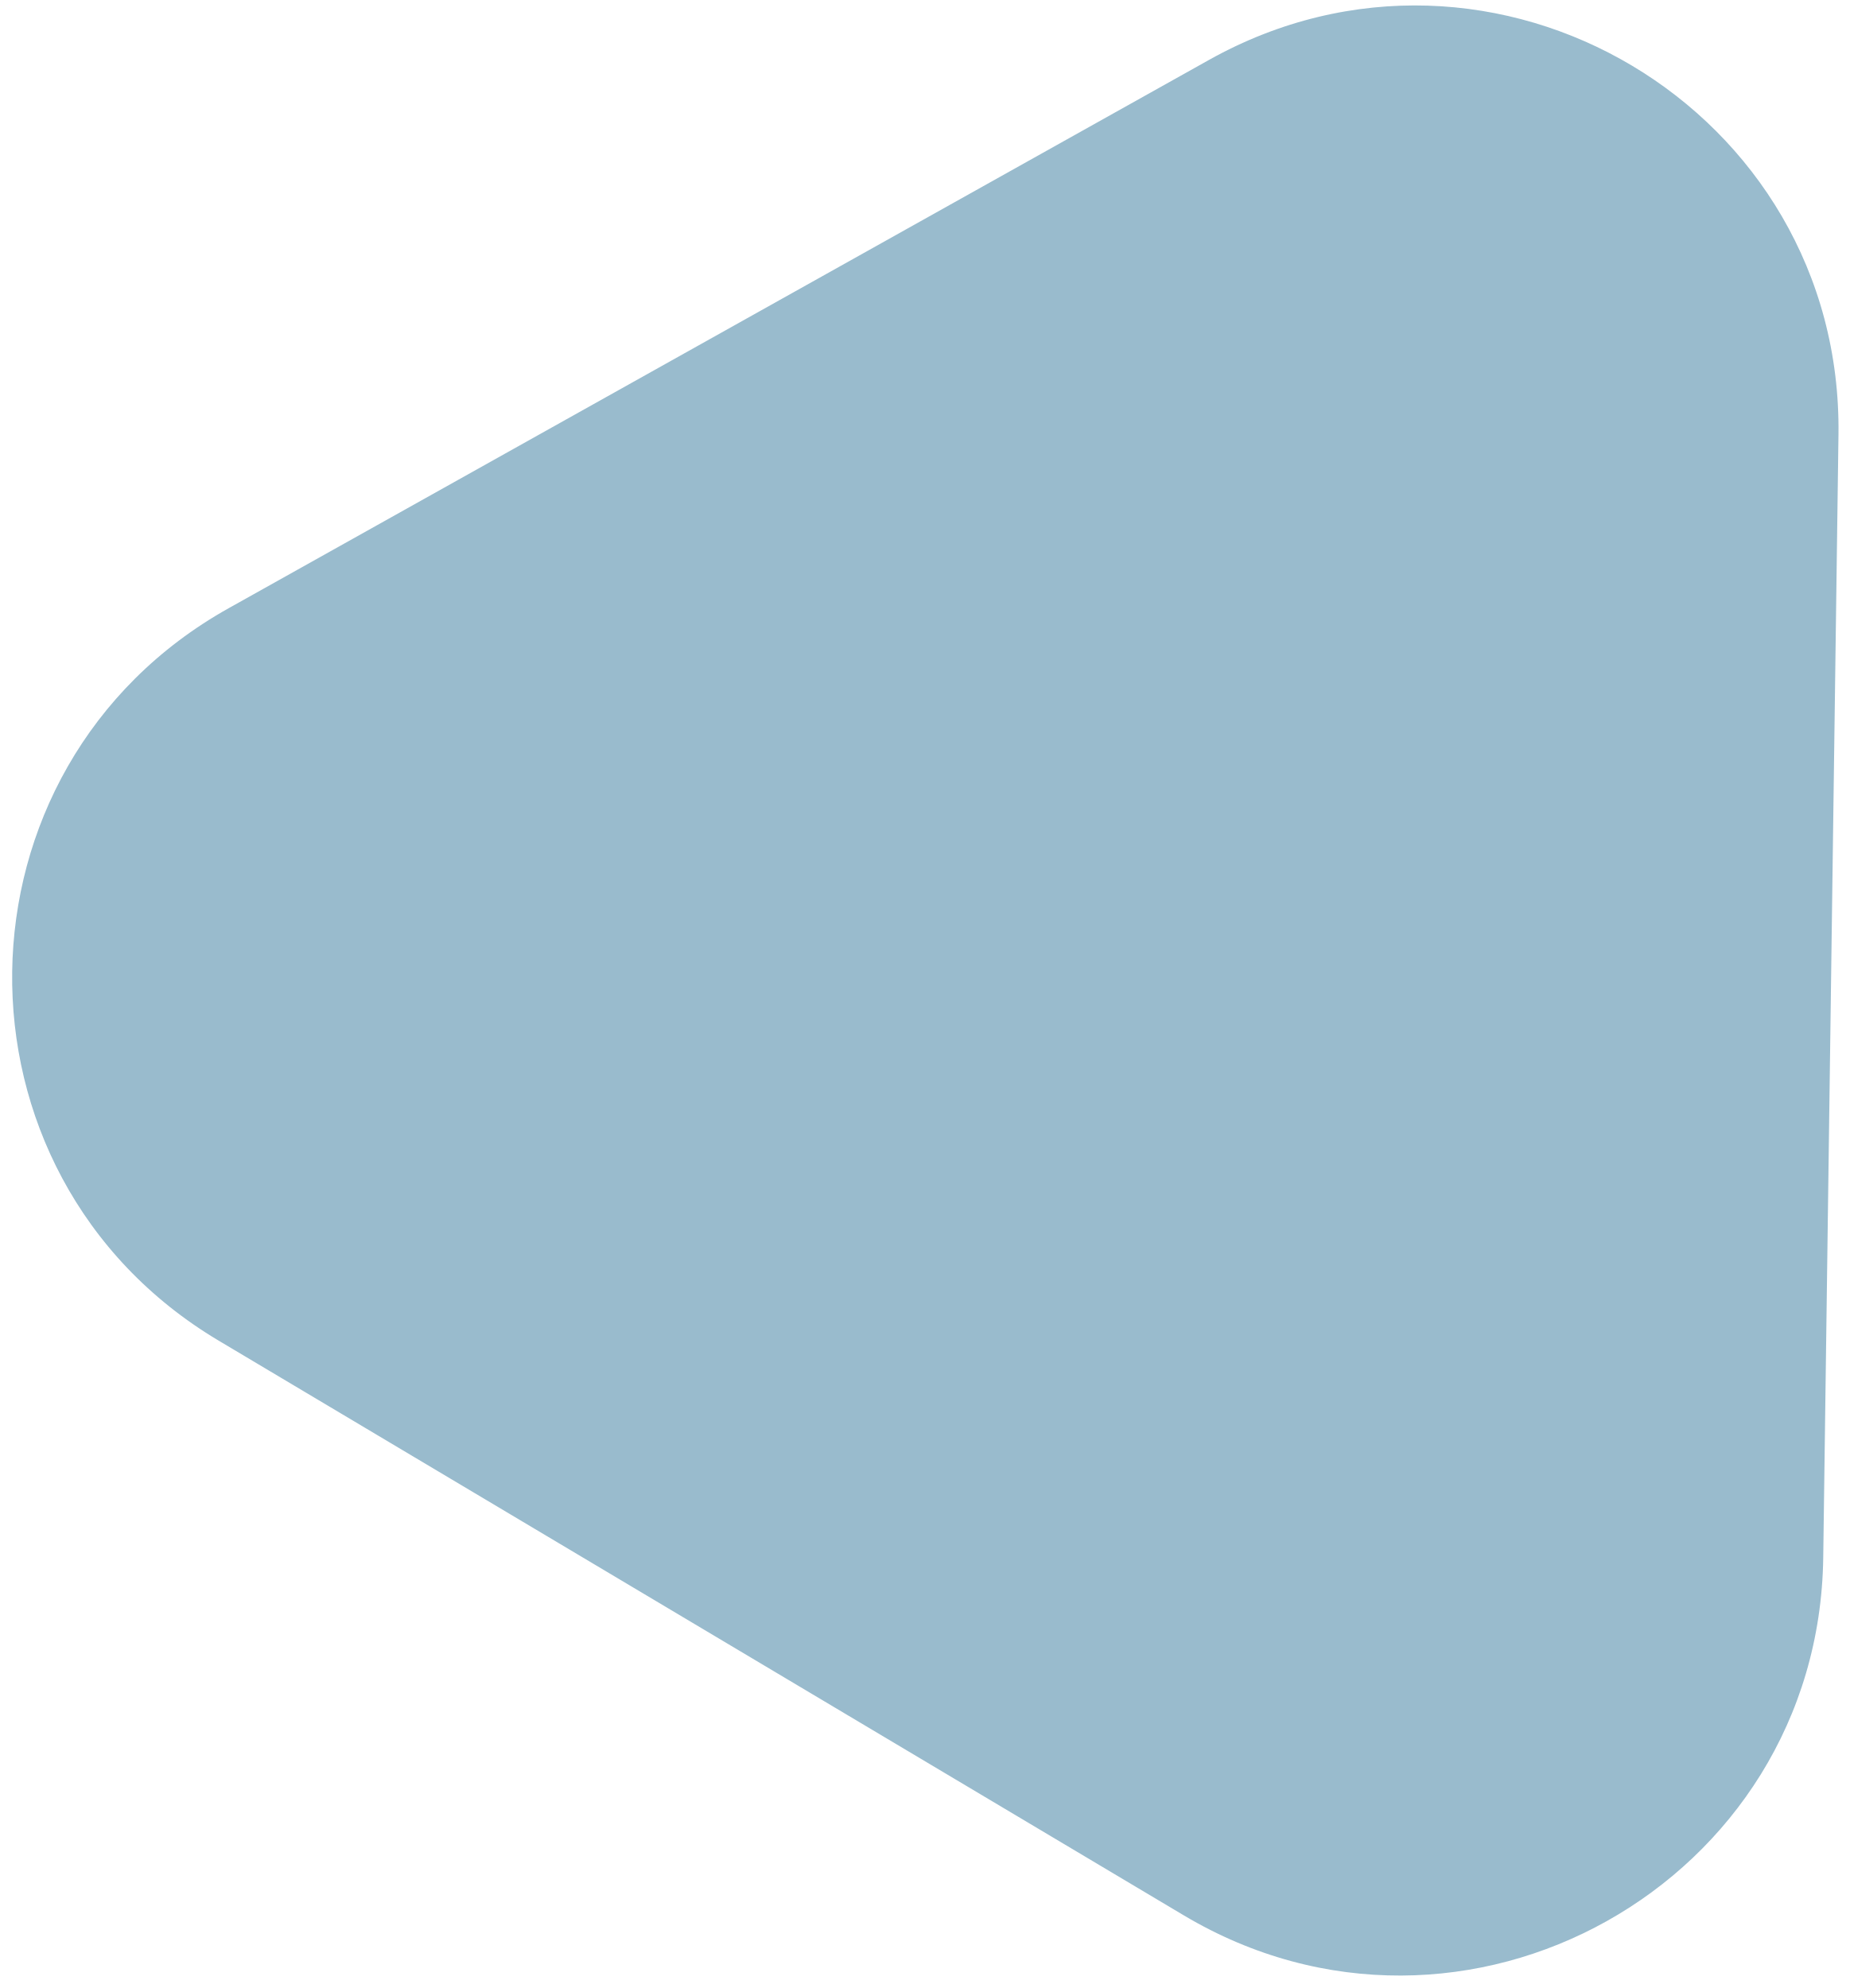
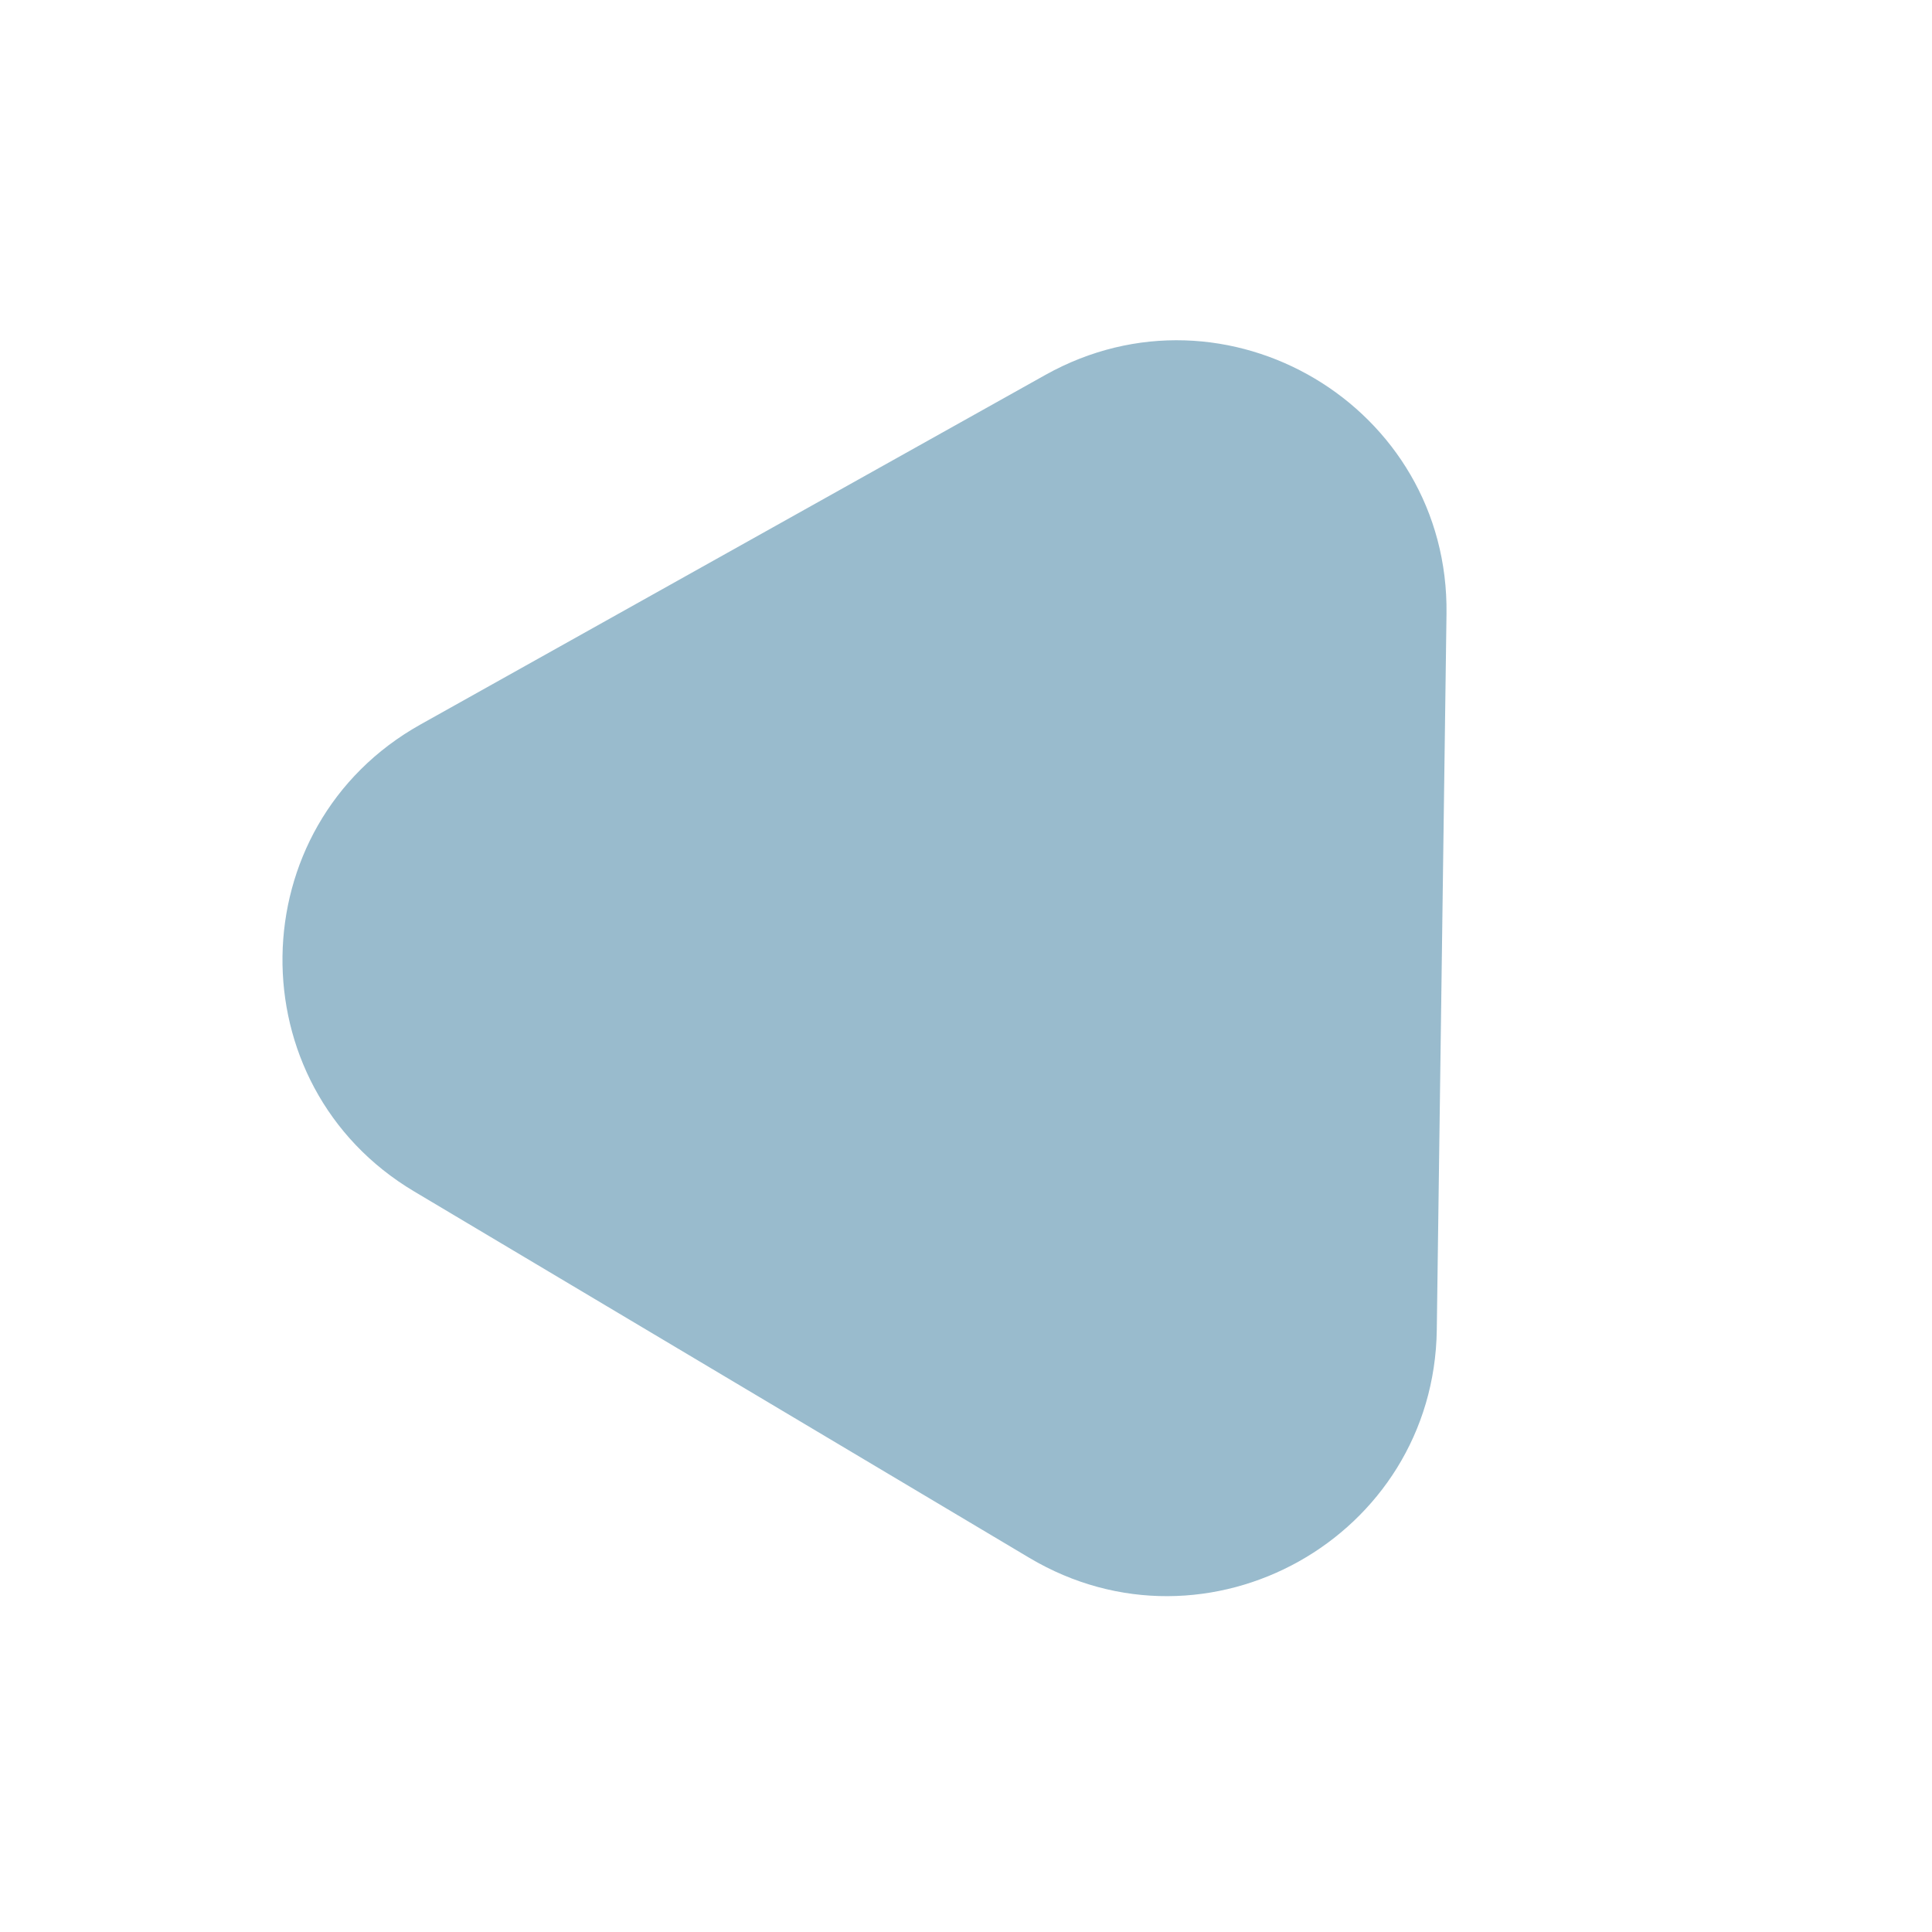
- <svg xmlns="http://www.w3.org/2000/svg" width="133" height="143" viewBox="0 0 133 143" fill="none">
-   <path d="M15.727 96.435C-4.392 84.453 -3.995 55.184 16.442 43.751L86.95 4.309C107.387 -7.123 132.536 7.855 132.218 31.271L131.122 112.053C130.804 135.468 105.258 149.759 85.138 137.776L15.727 96.435Z" fill="#6E9FB8" fill-opacity="0.7" />
+ <svg xmlns="http://www.w3.org/2000/svg" width="218" height="218" viewBox="0 0 218 218" fill="none">
+   <path d="M46.727 134.435C26.608 122.453 27.005 93.184 47.442 81.751L117.95 42.309C138.387 30.877 163.536 45.855 163.218 69.271L162.122 150.053C161.804 173.468 136.258 187.759 116.138 175.776L46.727 134.435Z" fill="#6E9FB8" fill-opacity="0.7" />
</svg>
